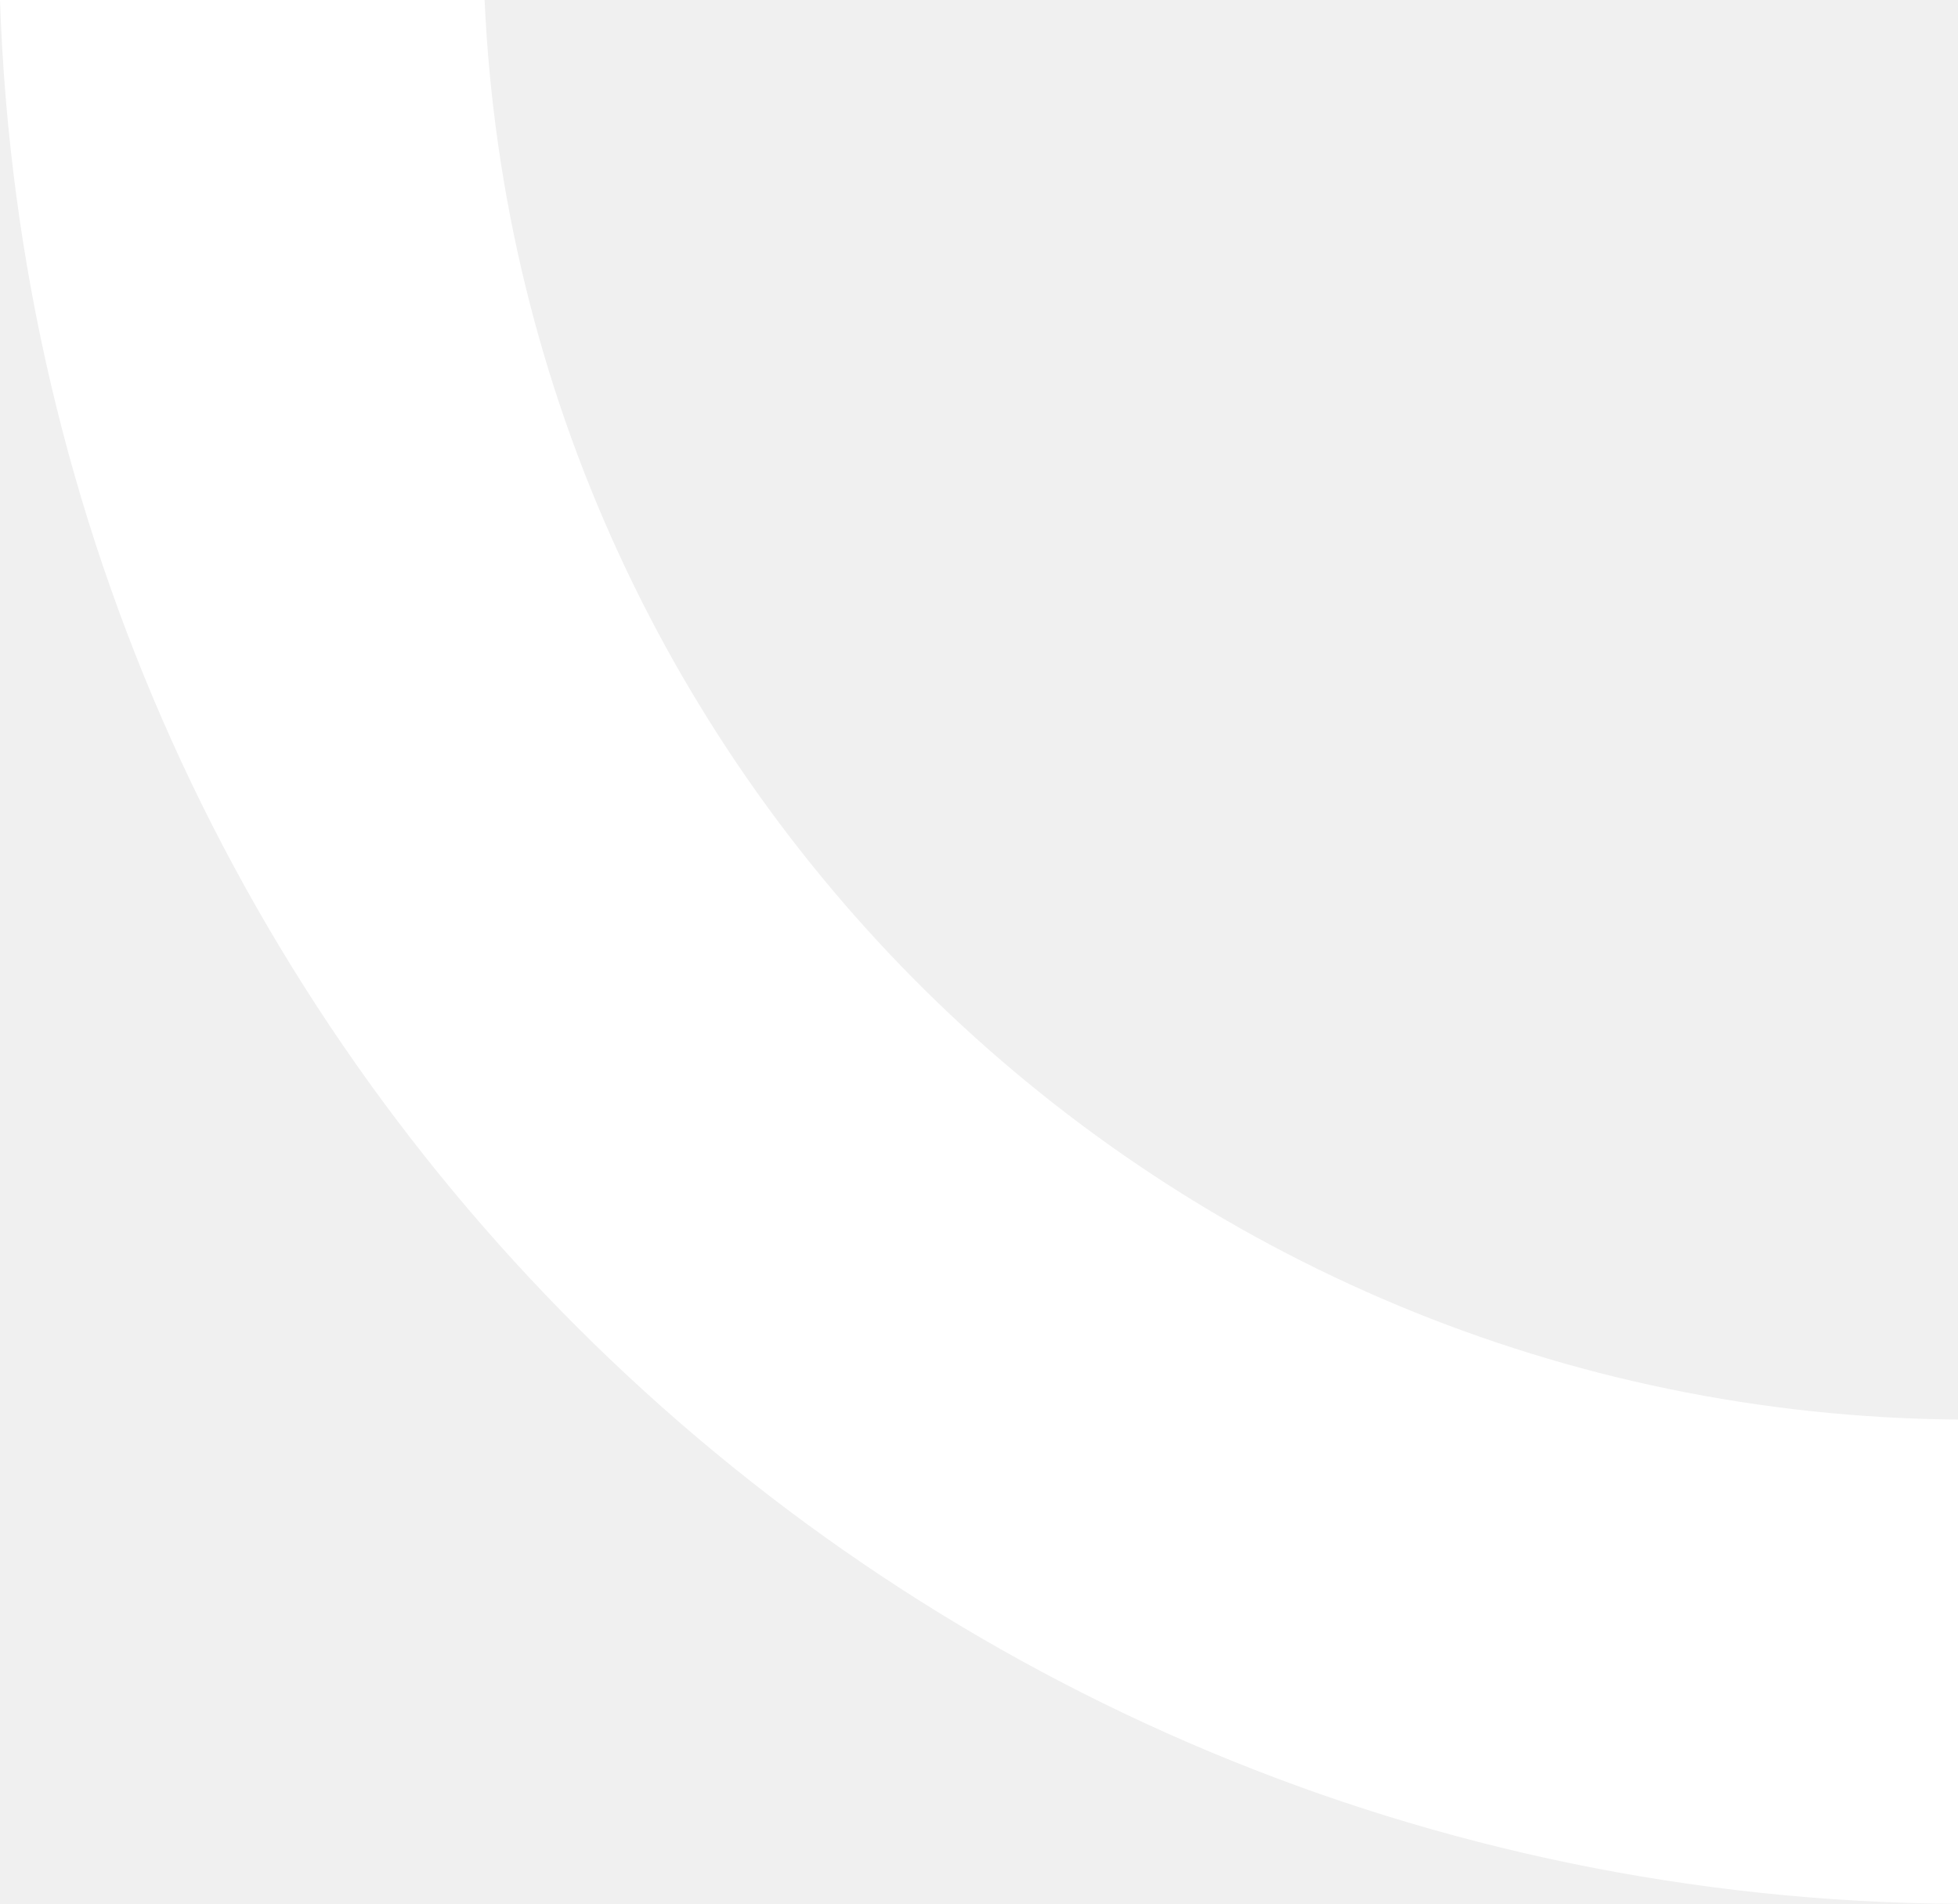
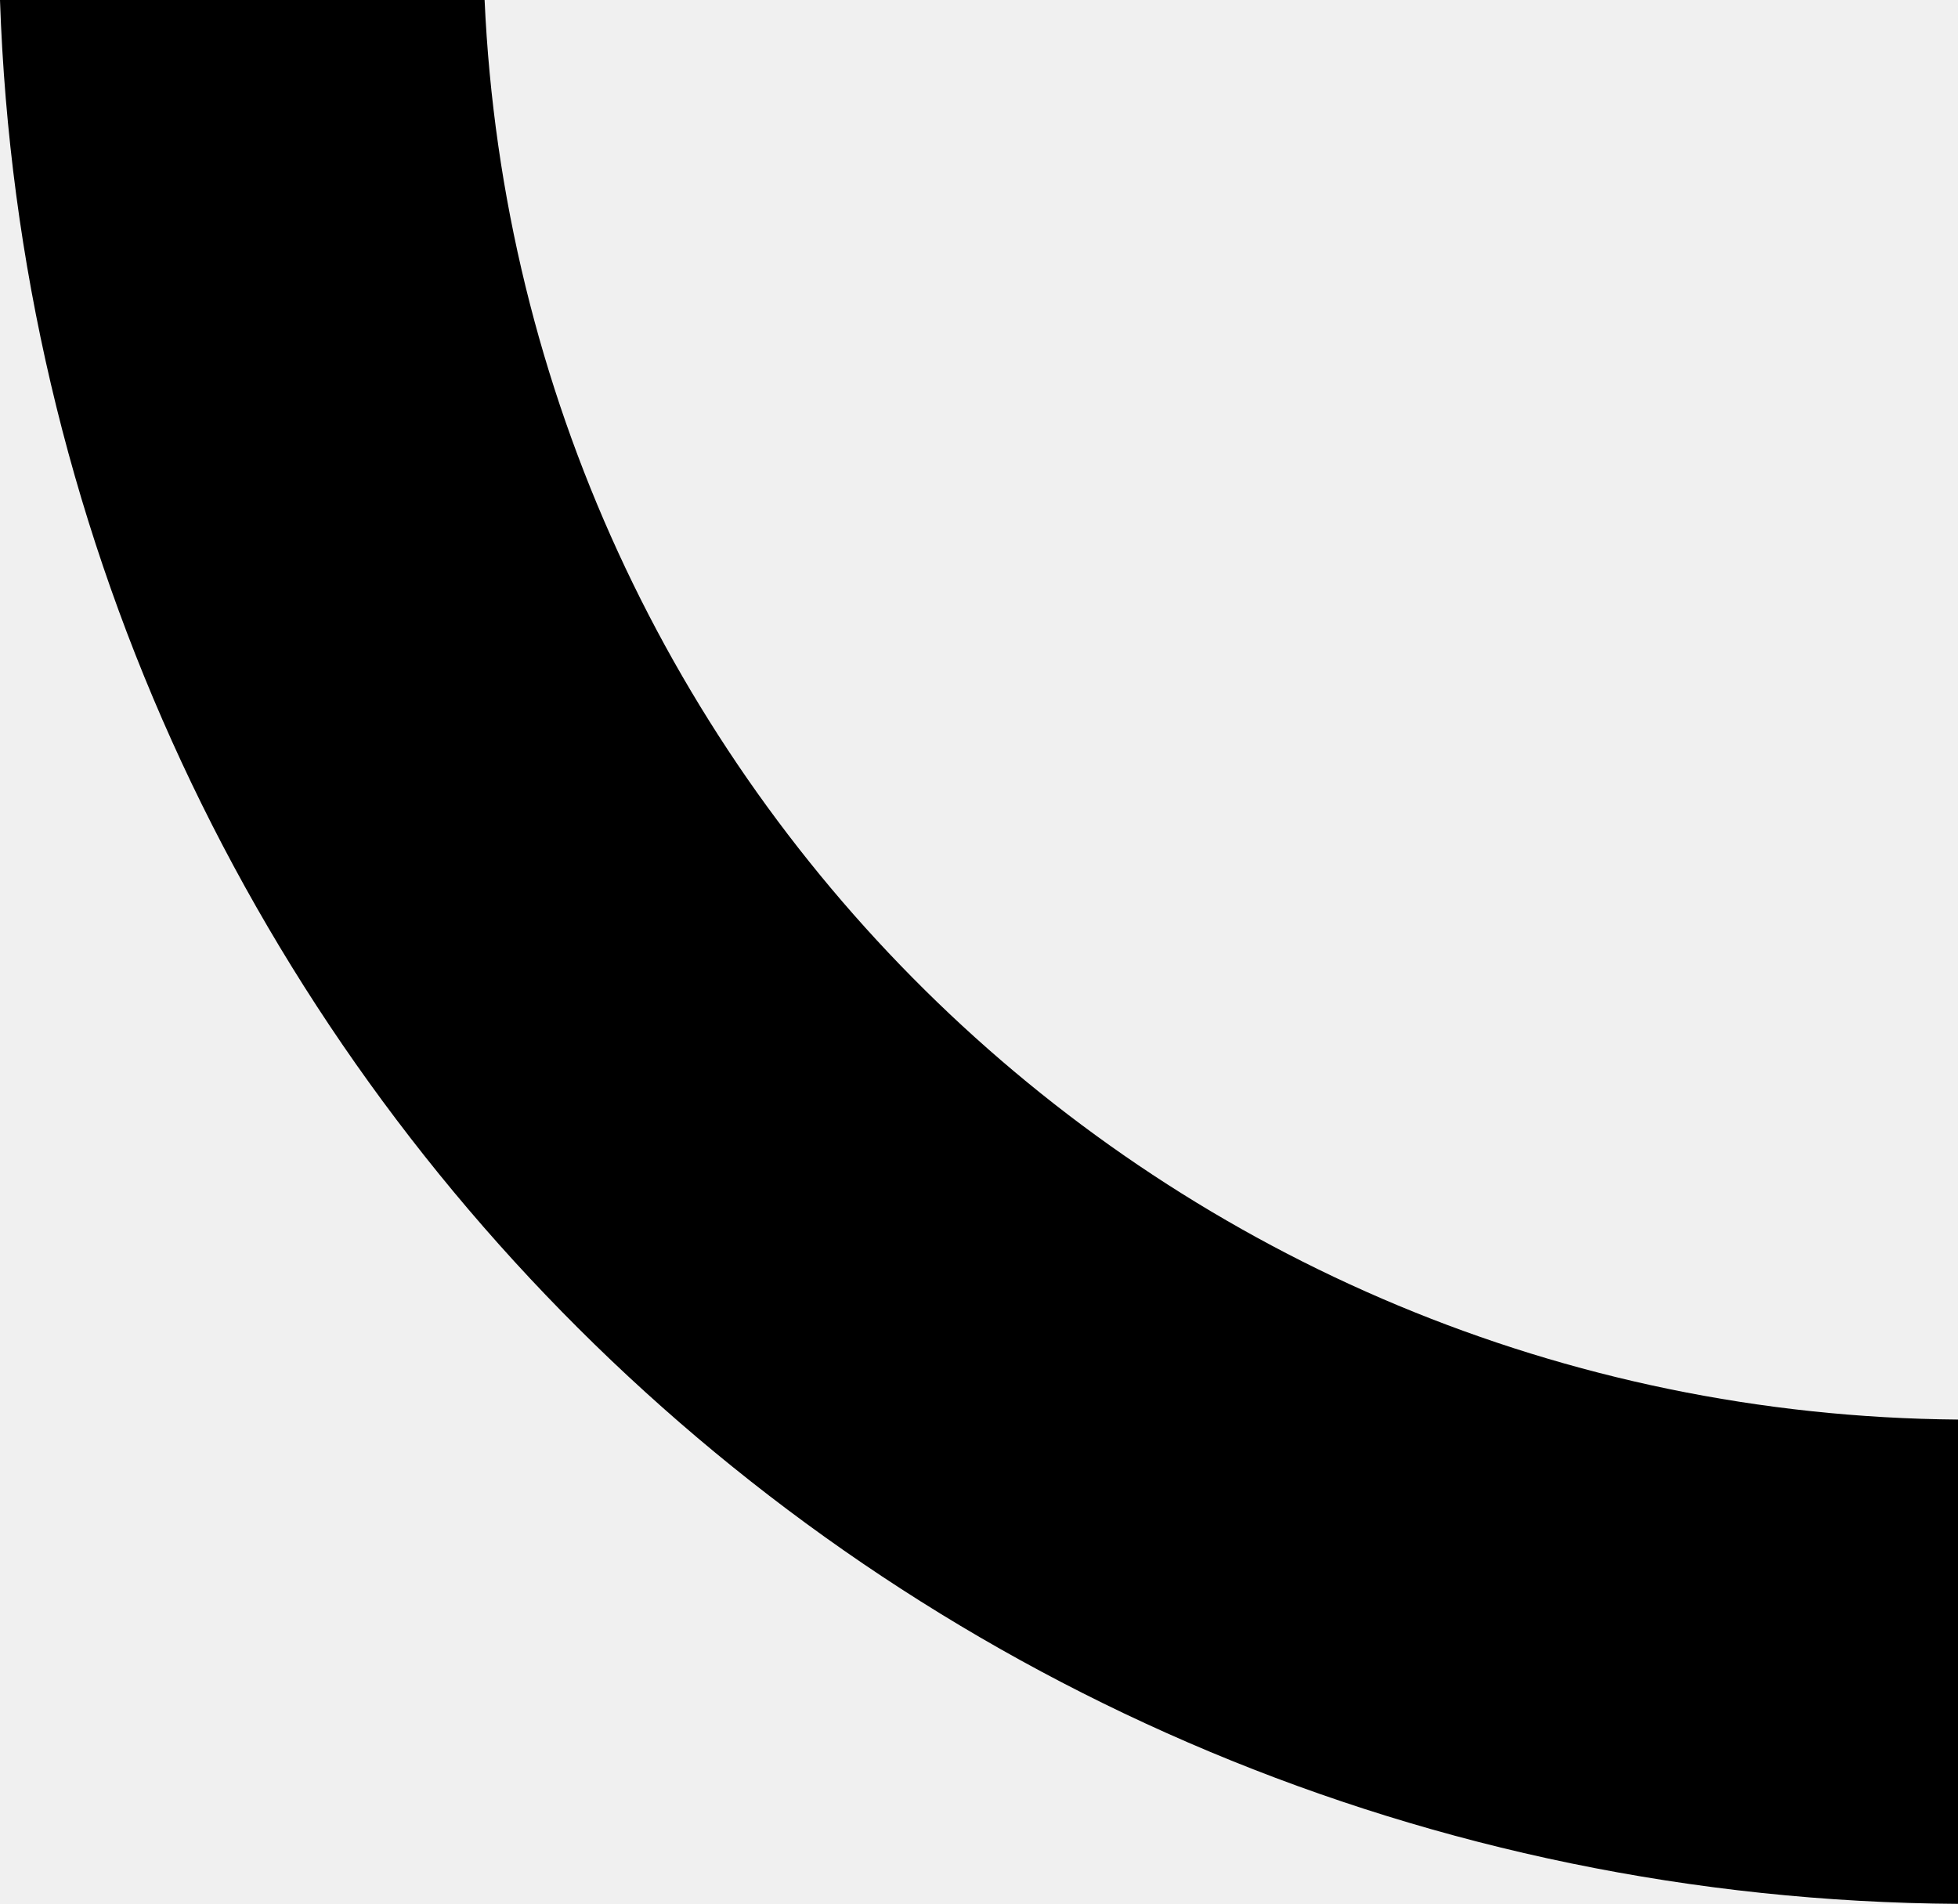
<svg xmlns="http://www.w3.org/2000/svg" id="Layer_2" data-name="Layer 2" viewBox="0 0 125.74 122.26">
  <defs>
    <style>
-       .cls-1{fill:#fff}
+       .cls-1{fill:${fill};}
    </style>
  </defs>
  <g id="Layer_1-2" data-name="Layer 1">
    <path d="M125.74 122.26v-31.1C74.81 90.74 33.39 50.47 31.12 0H0c2.29 67.65 57.64 121.83 125.74 122.26Z" class="cls-1" />
  </g>
</svg>
